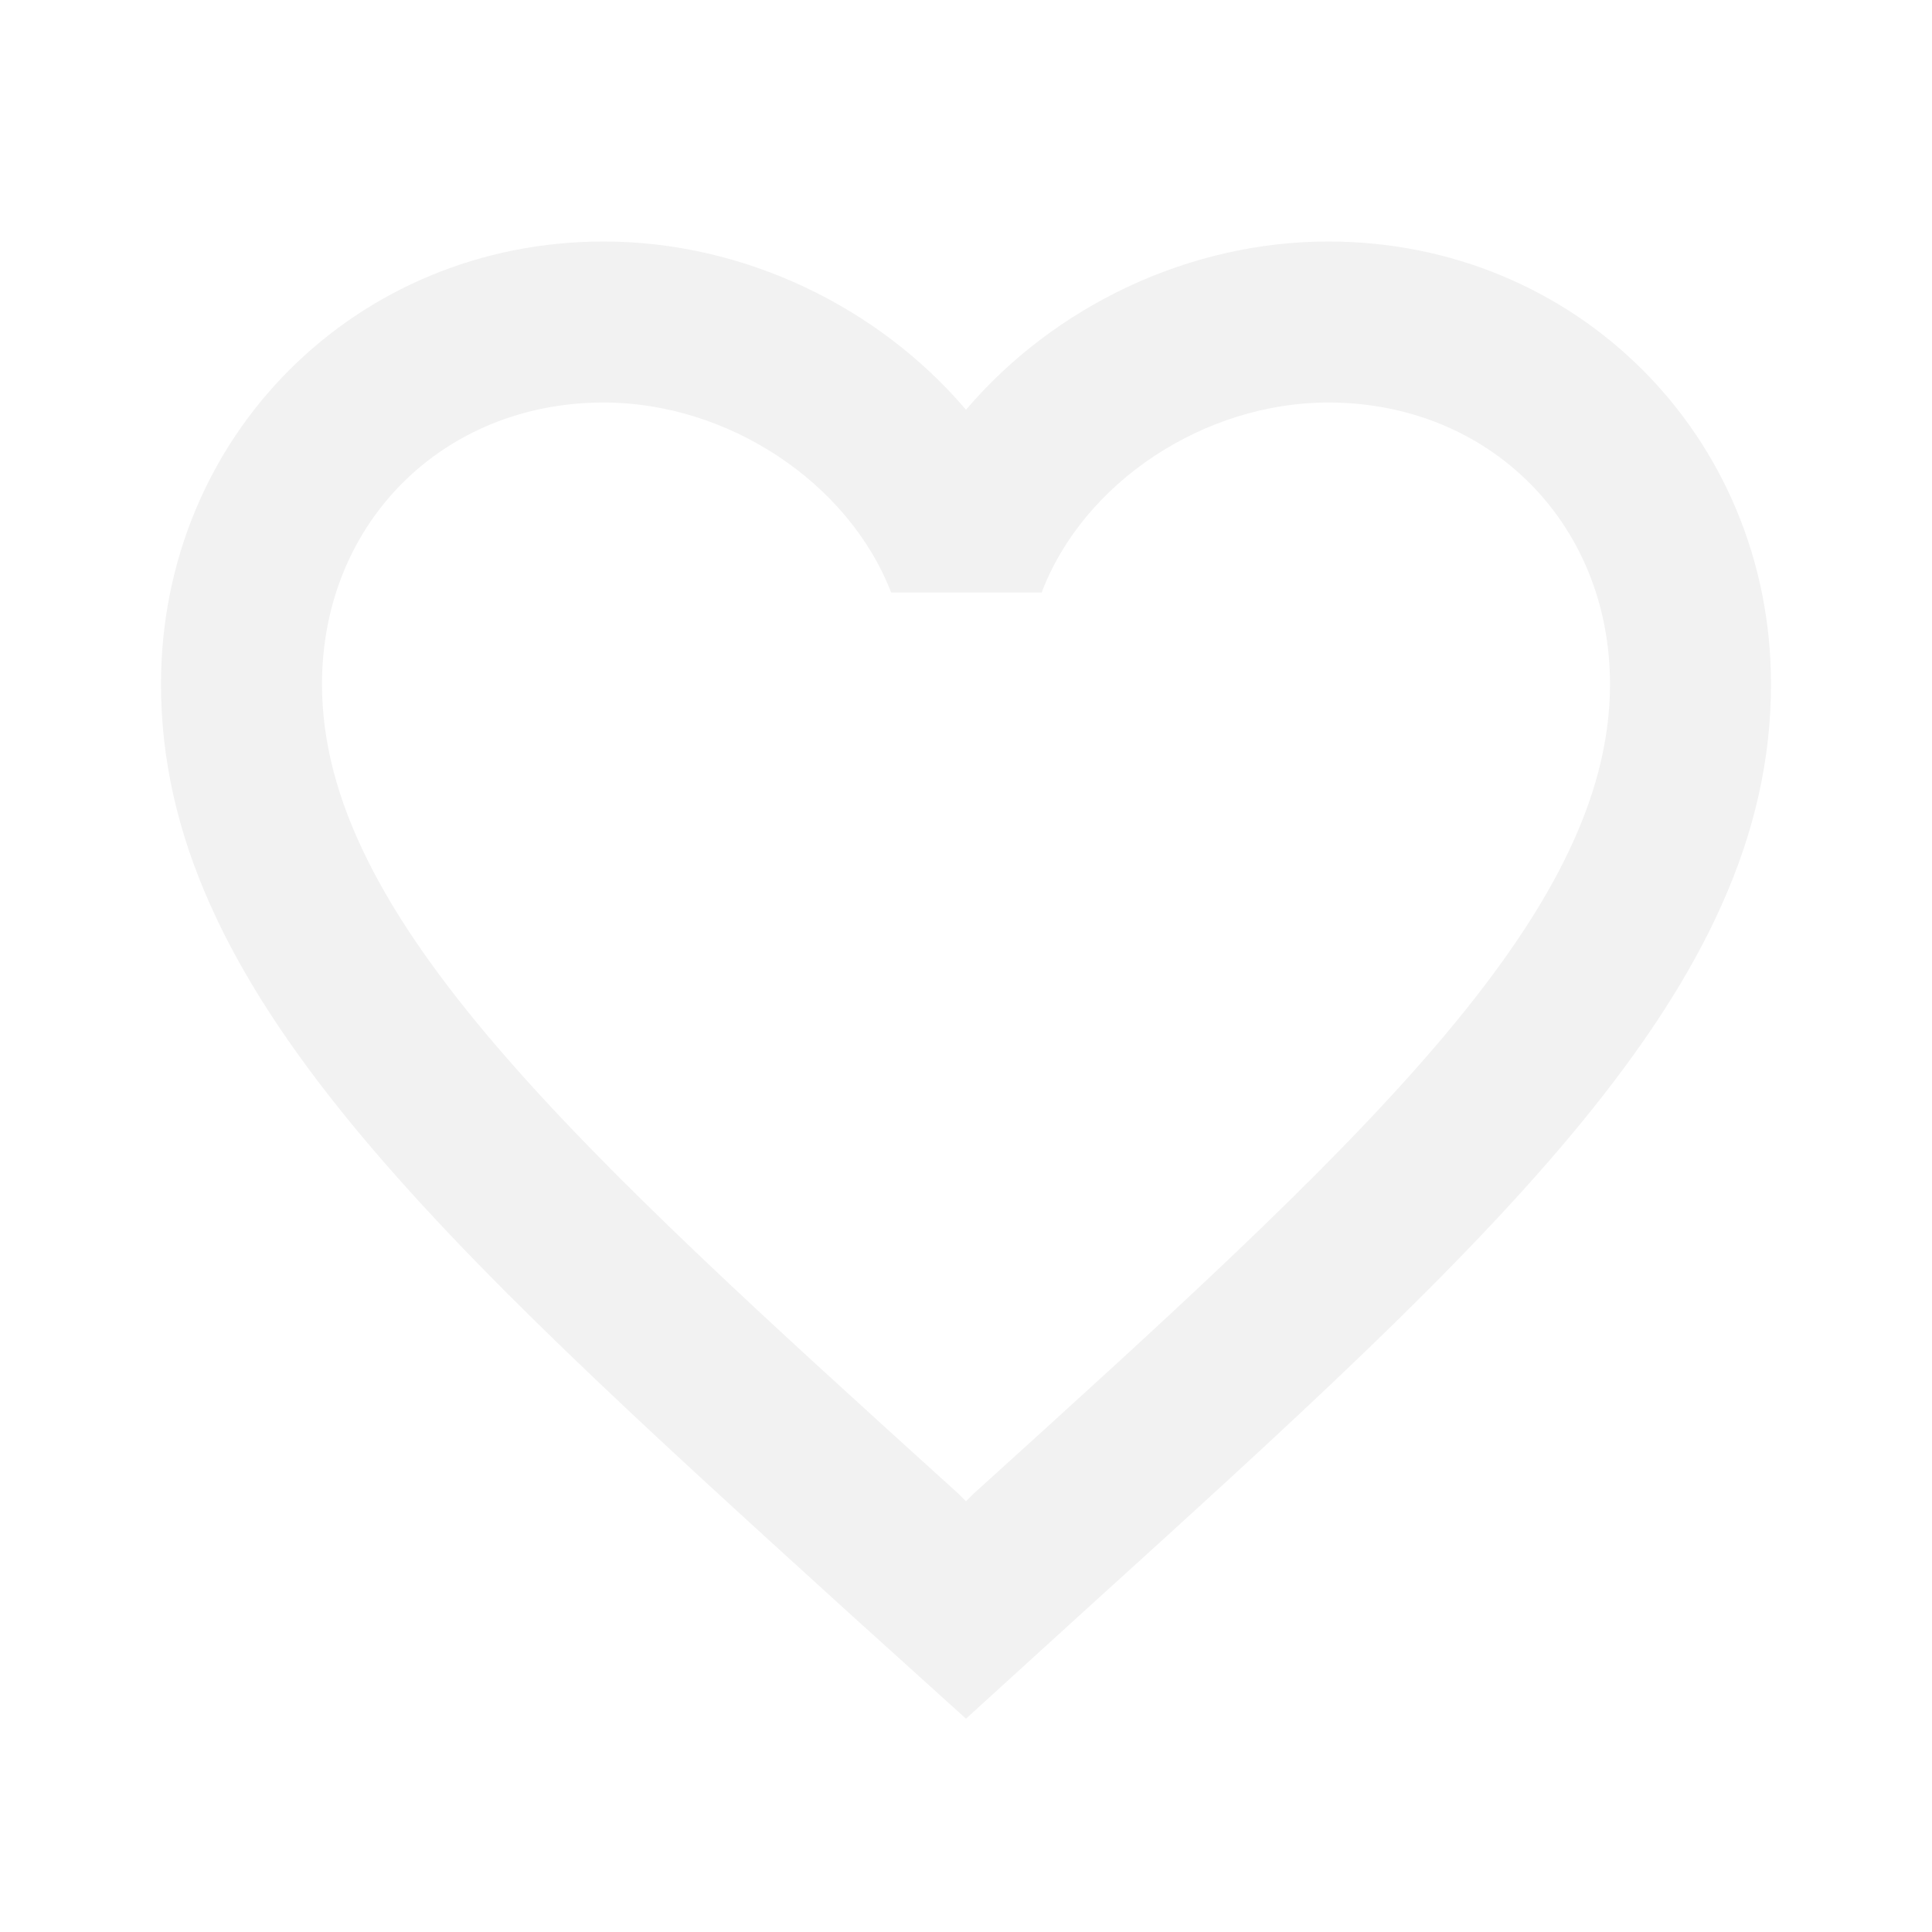
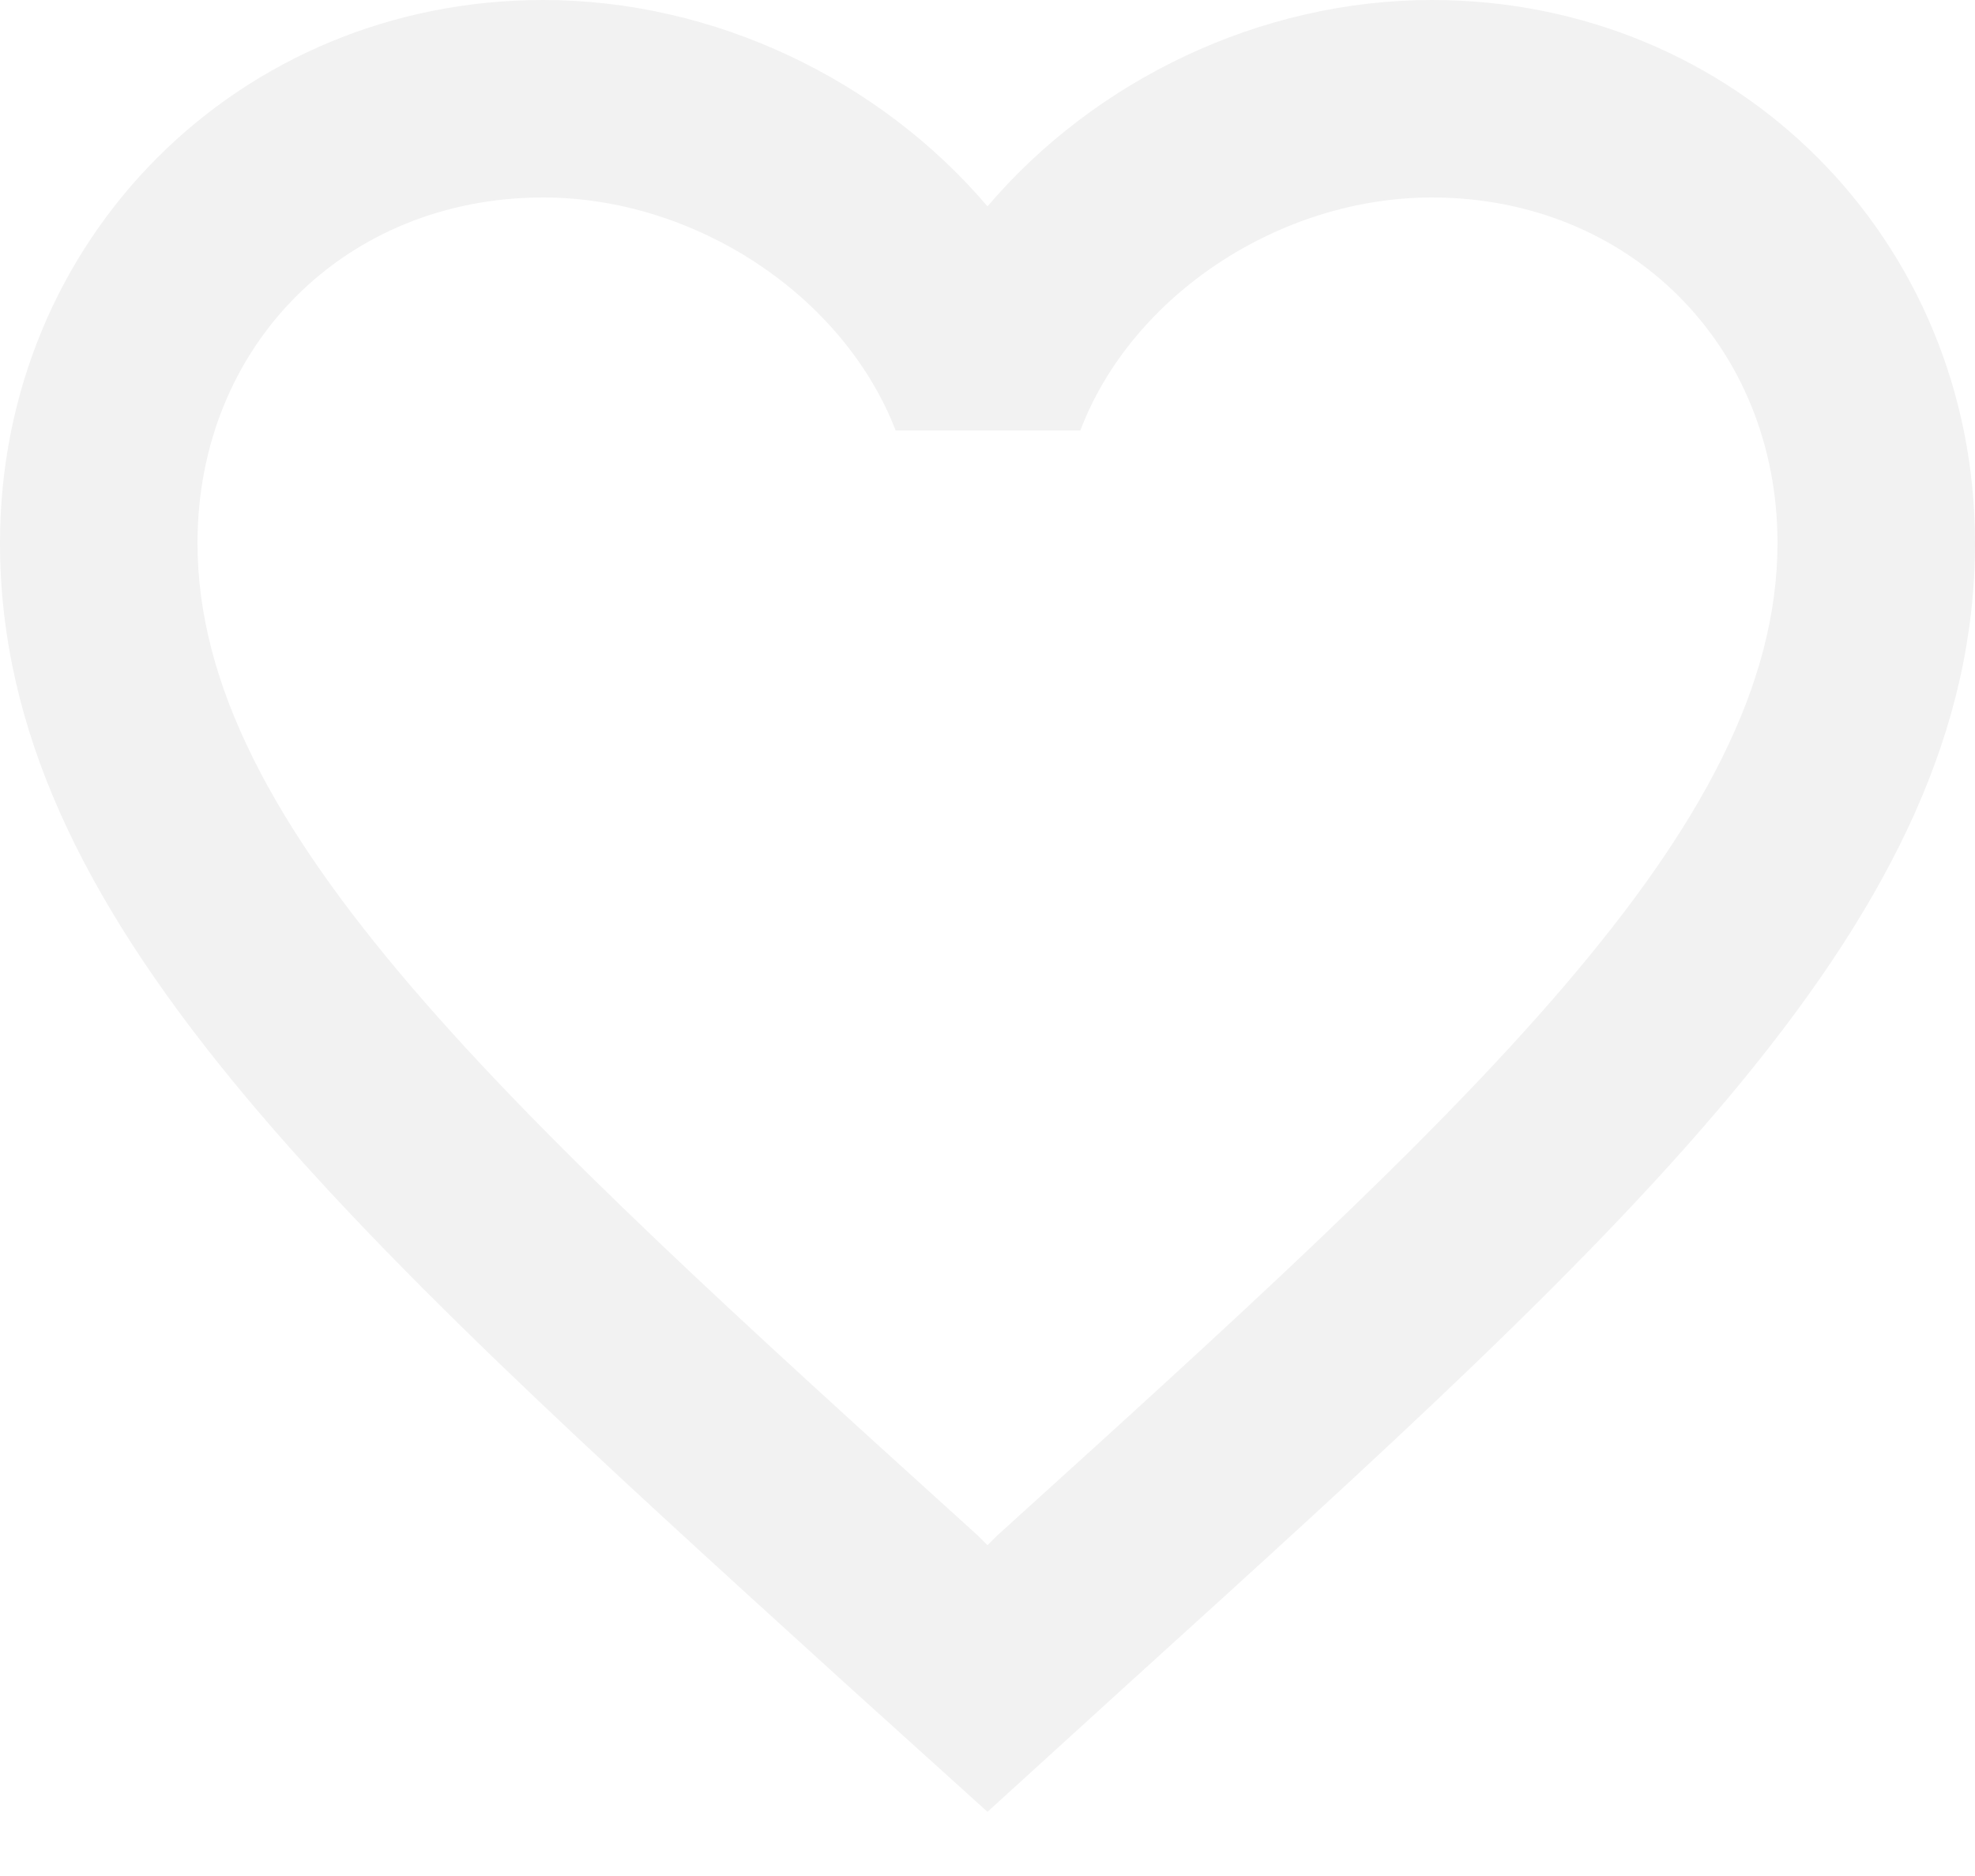
- <svg xmlns="http://www.w3.org/2000/svg" width="24" height="24" viewBox="0 0 24 24" fill="none">
-   <path d="M16.5 3C14.76 3 13.09 3.81 12 5.09C10.91 3.81 9.24 3 7.5 3C4.42 3 2 5.42 2 8.5C2 12.28 5.4 15.36 10.55 20.04L12 21.35L13.45 20.03C18.6 15.36 22 12.28 22 8.5C22 5.42 19.58 3 16.5 3ZM12.1 18.55L12 18.65L11.9 18.55C7.14 14.24 4 11.39 4 8.5C4 6.5 5.5 5 7.5 5C9.04 5 10.54 5.99 11.07 7.36H12.94C13.46 5.99 14.96 5 16.5 5C18.5 5 20 6.5 20 8.5C20 11.39 16.86 14.24 12.1 18.55Z" fill="#F2F2F2" />
+ <svg xmlns="http://www.w3.org/2000/svg" width="20" height="19" viewBox="0 0 20 19" fill="none">
+   <path d="M14.5 0C12.76 0 11.09 0.81 10 2.09C8.91 0.81 7.24 0 5.5 0C2.42 0 0 2.42 0 5.5C0 9.28 3.4 12.36 8.55 17.04L10 18.35L11.45 17.03C16.6 12.36 20 9.28 20 5.5C20 2.42 17.58 0 14.5 0ZM10.1 15.55L10 15.65L9.9 15.55C5.14 11.24 2 8.39 2 5.5C2 3.5 3.5 2 5.5 2C7.04 2 8.54 2.99 9.07 4.36H10.94C11.46 2.99 12.96 2 14.5 2C16.5 2 18 3.5 18 5.5C18 8.39 14.86 11.24 10.1 15.55Z" fill="#F2F2F2" />
</svg>
